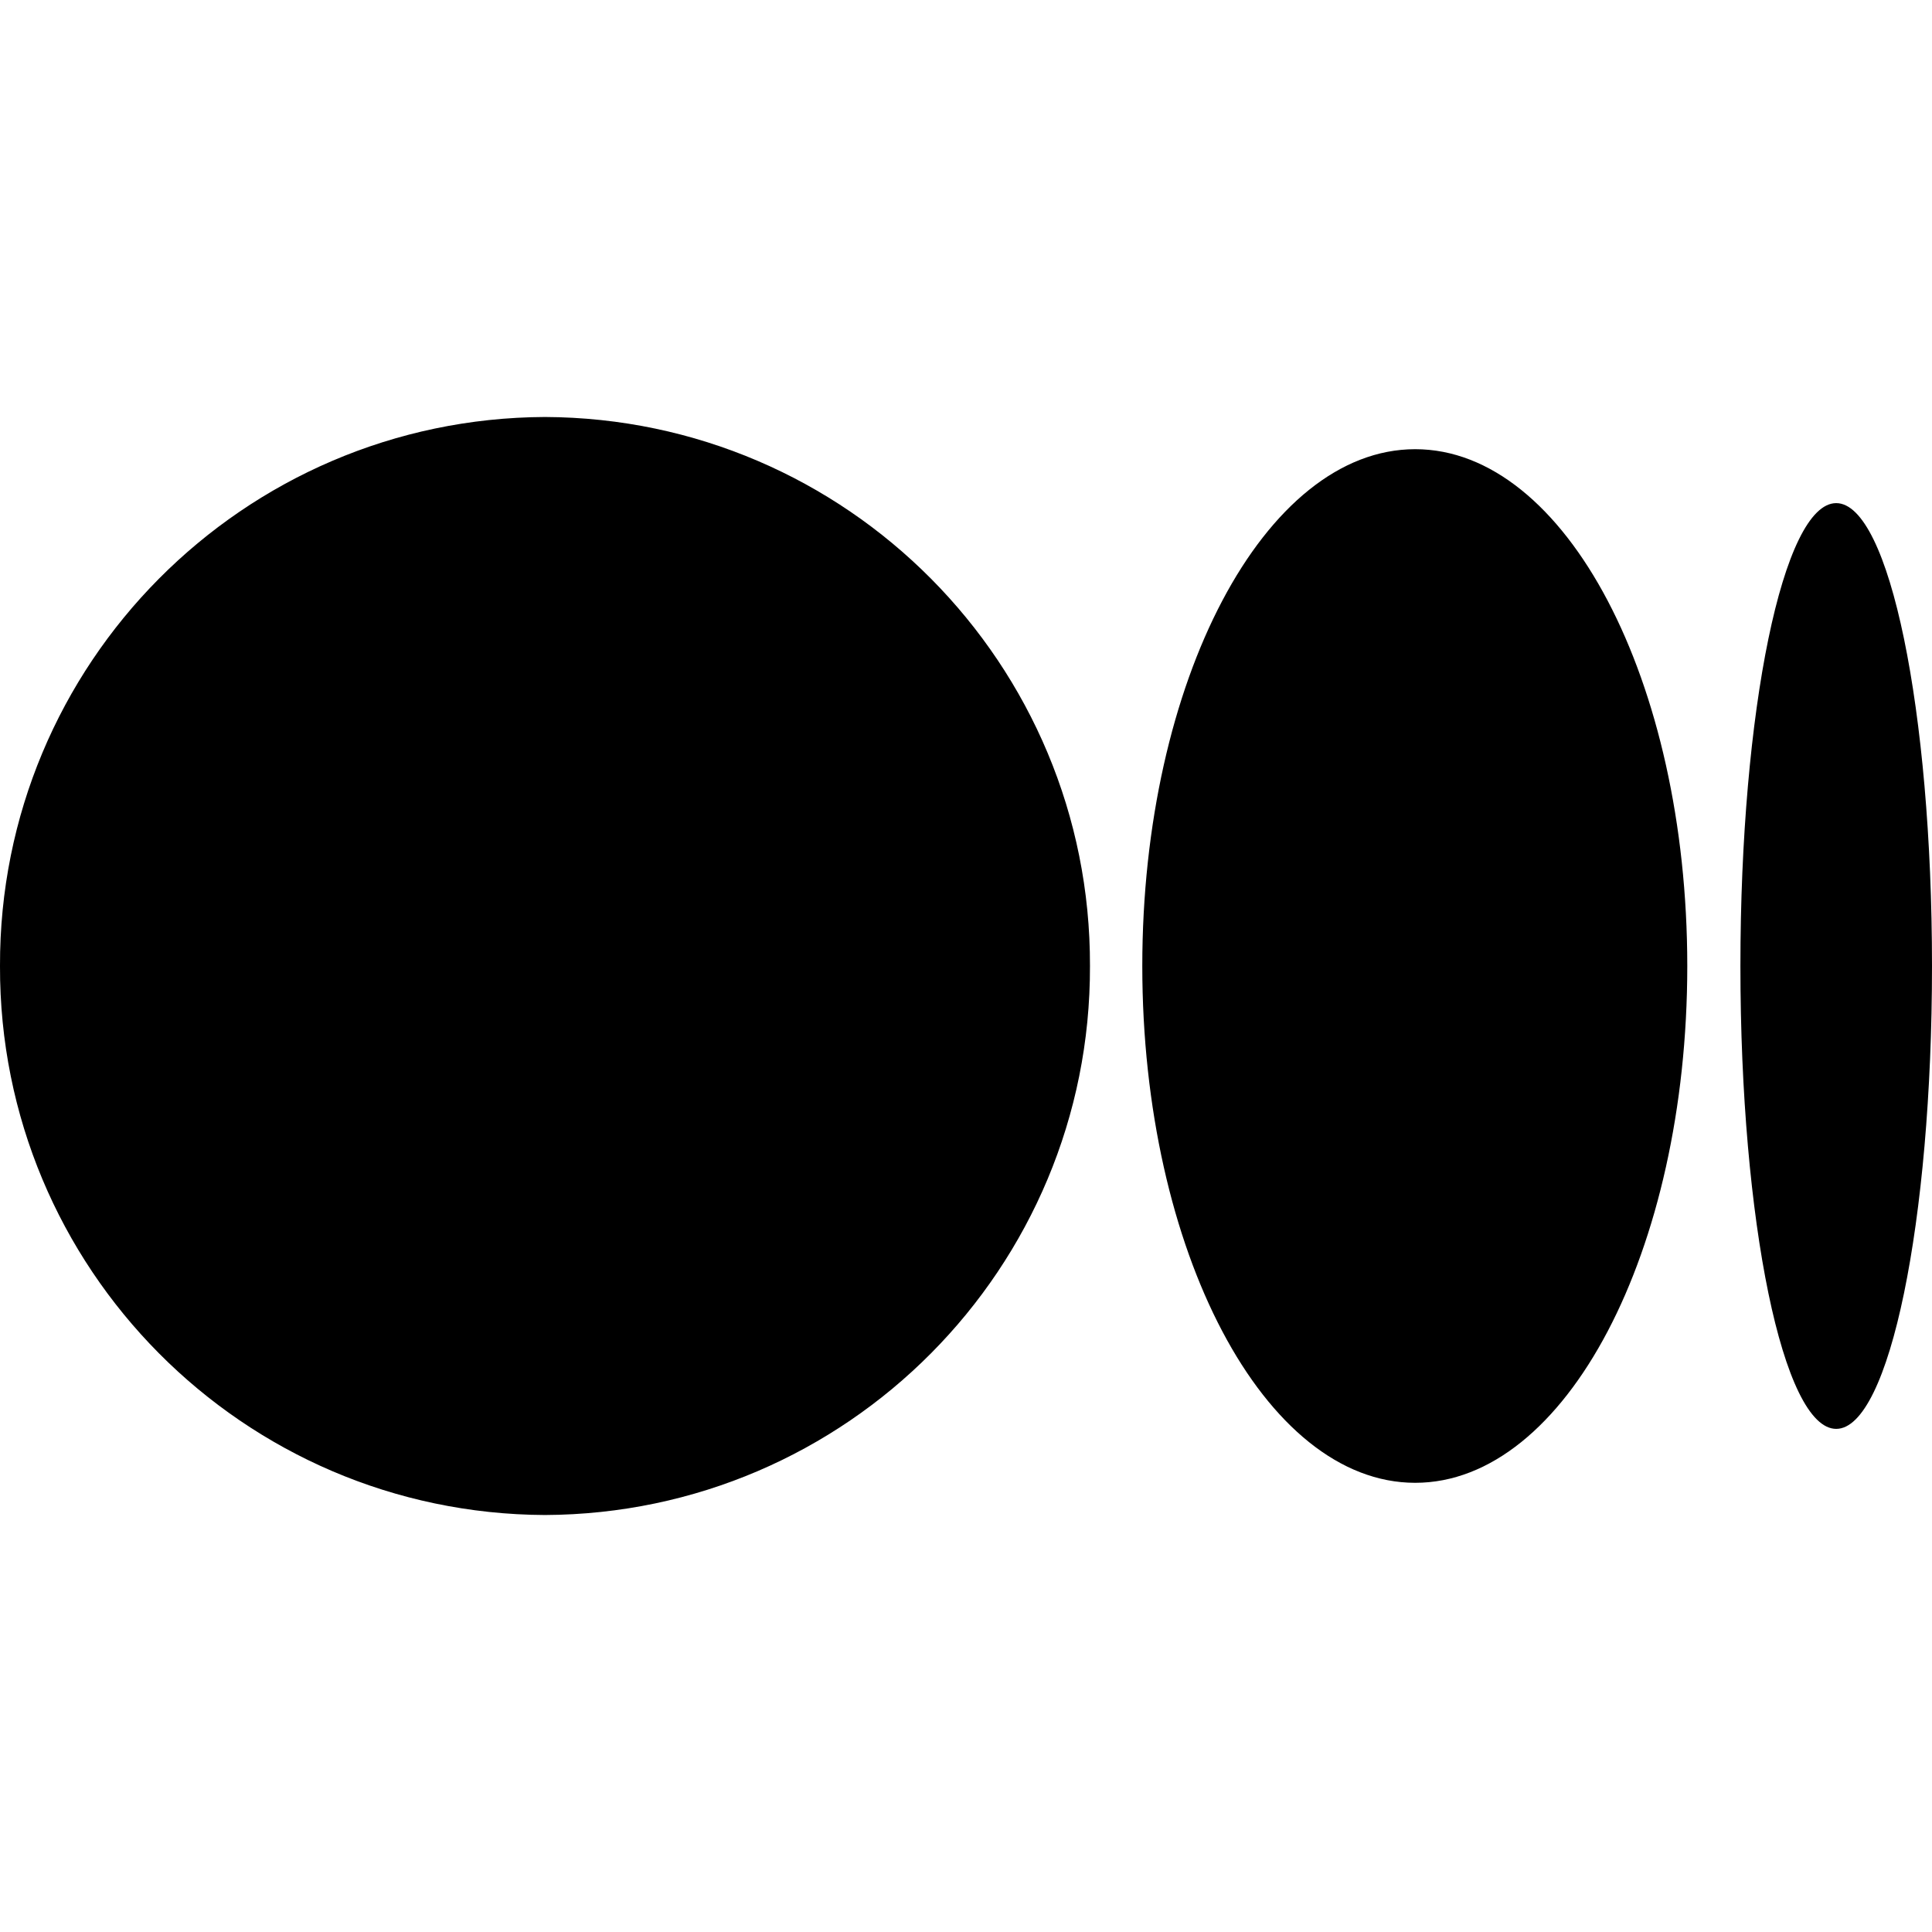
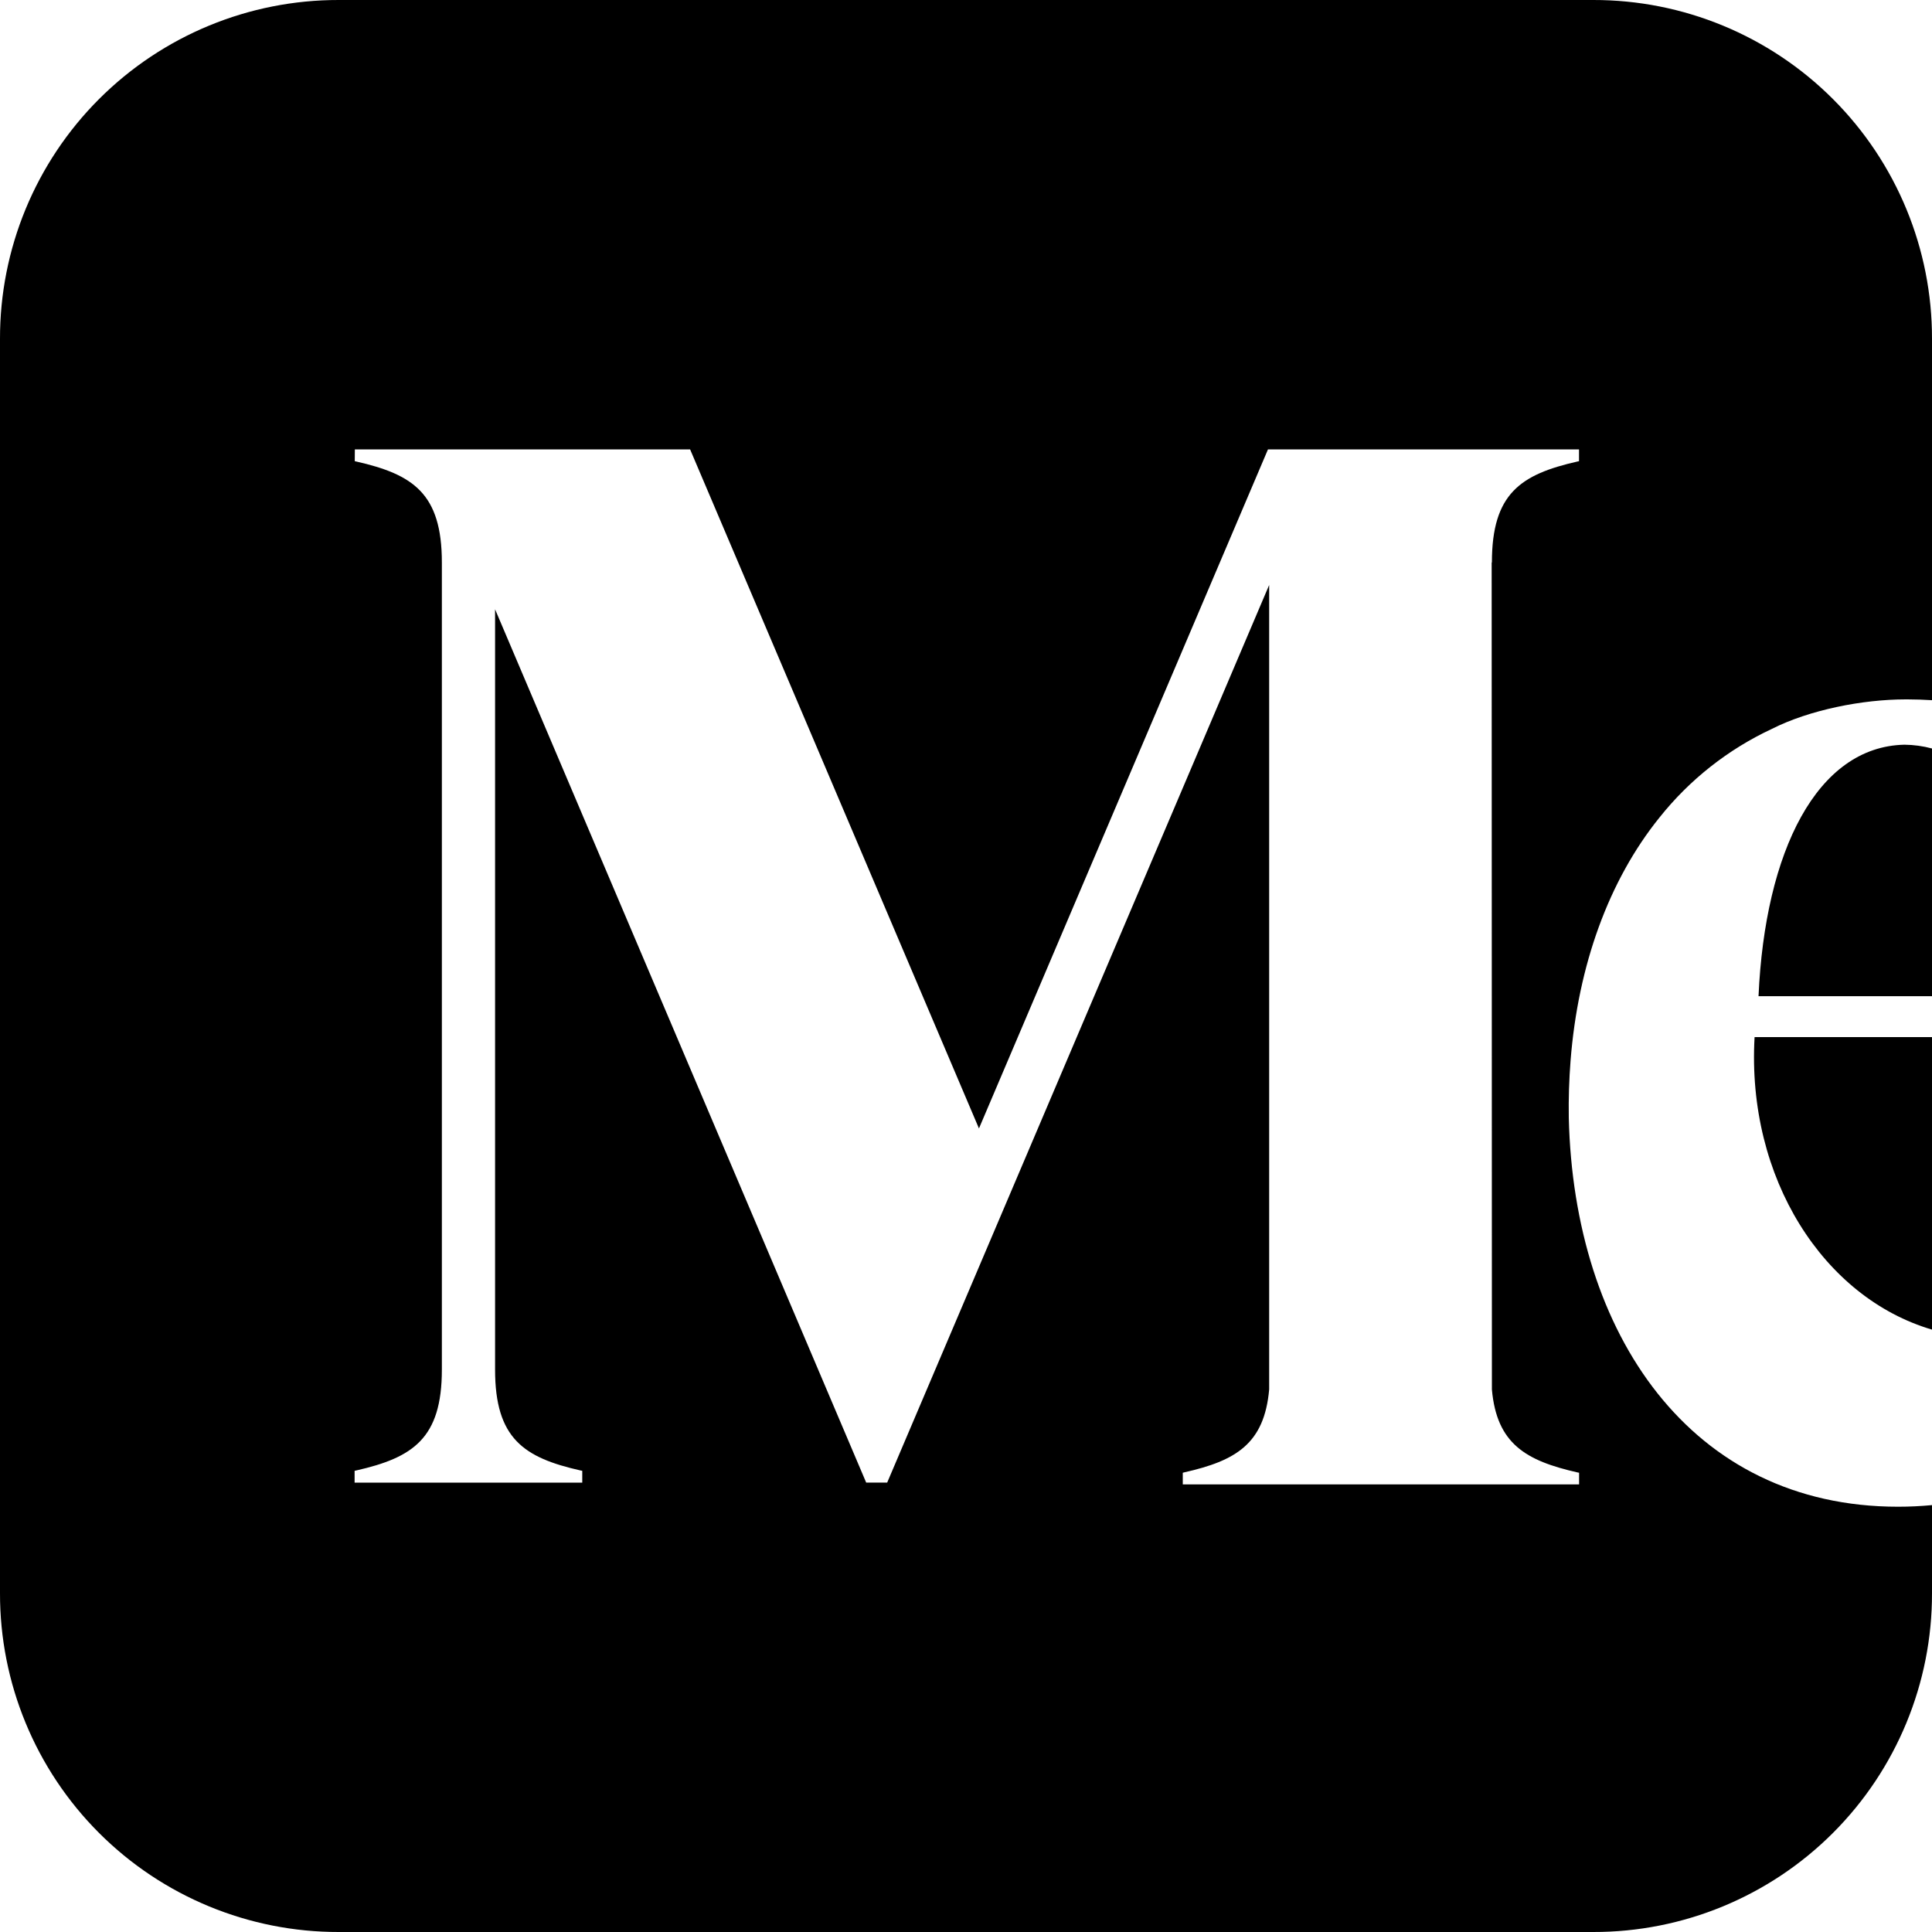
<svg xmlns="http://www.w3.org/2000/svg" viewBox="0 0 24 24">
-   <path d="m13.54 12a6.8 6.8 0 0 1 -6.77 6.82 6.8 6.8 0 0 1 -6.77-6.82 6.8 6.8 0 0 1 6.77-6.82 6.8 6.8 0 0 1 6.77 6.82zm7.42 0c0 3.54-1.51 6.42-3.38 6.42s-3.39-2.88-3.39-6.42 1.52-6.42 3.39-6.42 3.38 2.88 3.38 6.42m3.04-0c0 3.17-.53 5.75-1.19 5.75s-1.19-2.58-1.19-5.75.53-5.75 1.19-5.75 1.19 2.58 1.19 5.75z" />
+   <path d="M4.21 0A4.201 4.201 0 0 0 0 4.21v15.58A4.201 4.201 0 0 0 4.21 24h15.58A4.201 4.201 0 0 0 24 19.79v-1.093c-.137.013-.278.02-.422.02-2.577 0-4.027-2.146-4.09-4.832a7.592 7.592 0 0 1 .022-.708c.093-1.186.475-2.241 1.105-3.022a3.885 3.885 0 0 1 1.395-1.1c.468-.237 1.127-.367 1.664-.367h.023c.101 0 .202.004.303.01V4.211A4.201 4.201 0 0 0 19.79 0Zm.198 5.583h4.165l3.588 8.435 3.59-8.435h3.864v.146l-.019.004c-.705.16-1.063.397-1.063 1.254h-.003l.003 10.274c.06.676.424.885 1.063 1.03l.02.004v.145h-4.923v-.145l.019-.005c.639-.144.994-.353 1.054-1.03V7.267l-4.745 11.15h-.261L6.15 7.569v9.445c0 .857.358 1.094 1.063 1.253l.02.004v.147H4.405v-.147l.019-.004c.705-.16 1.065-.397 1.065-1.253V6.987c0-.857-.358-1.094-1.064-1.254l-.018-.004zm19.25 3.668c-1.086.023-1.733 1.323-1.813 3.124H24V9.298a1.378 1.378 0 0 0-.342-.047Zm-1.862 3.632c-.1 1.756.86 3.239 2.204 3.634v-3.634z" />
</svg>
